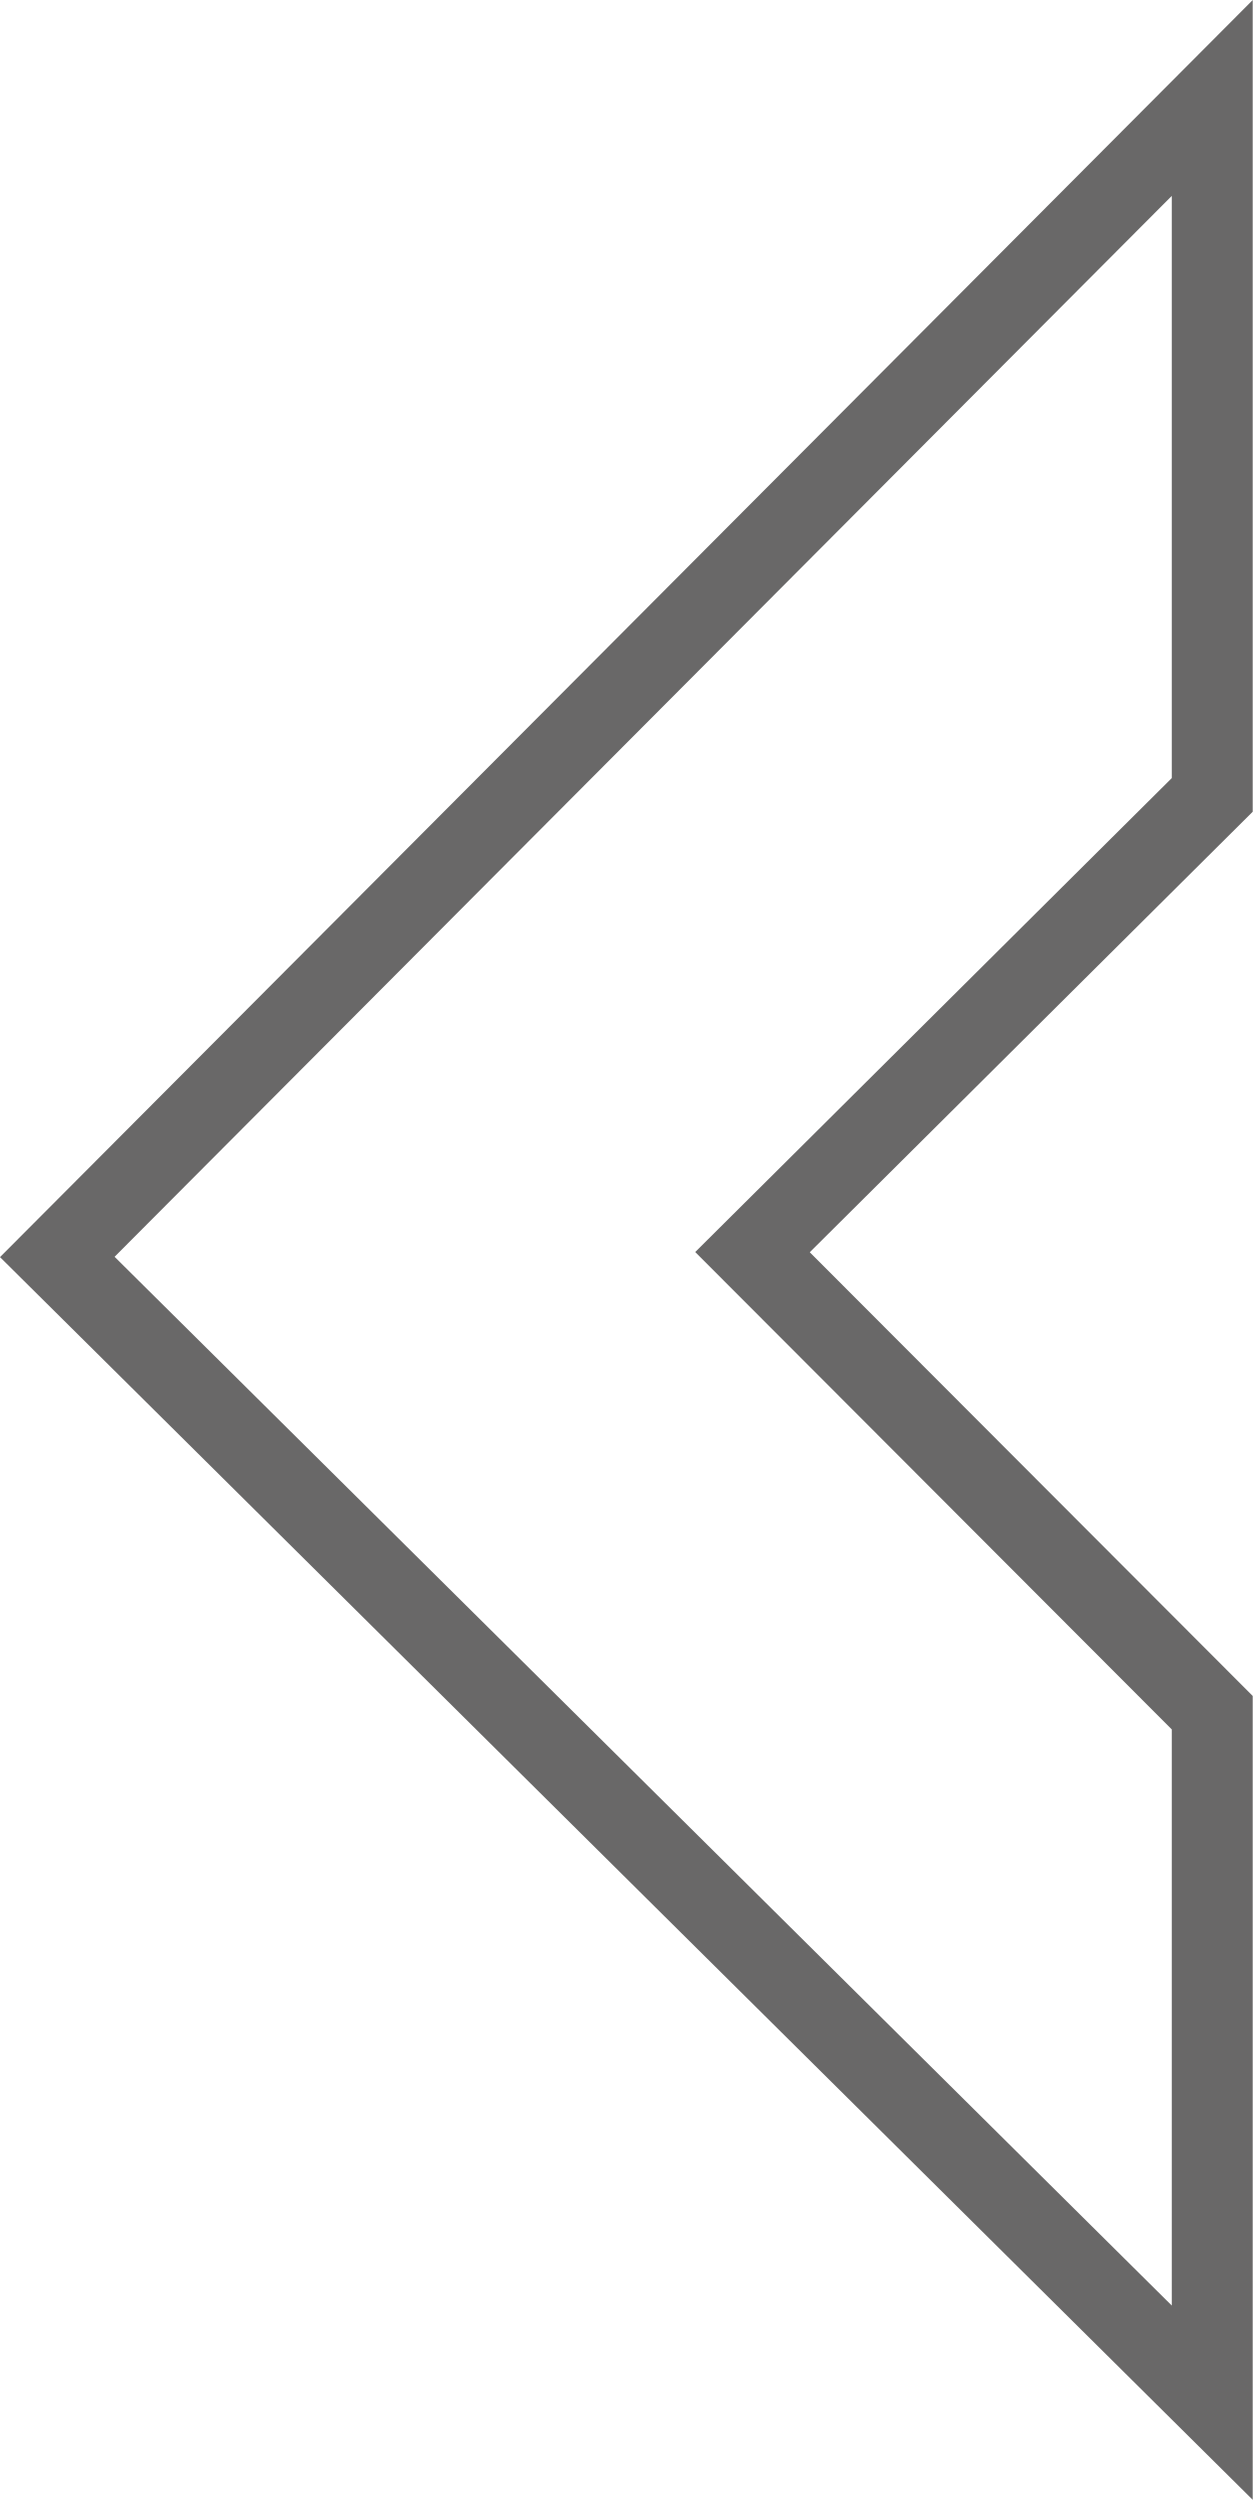
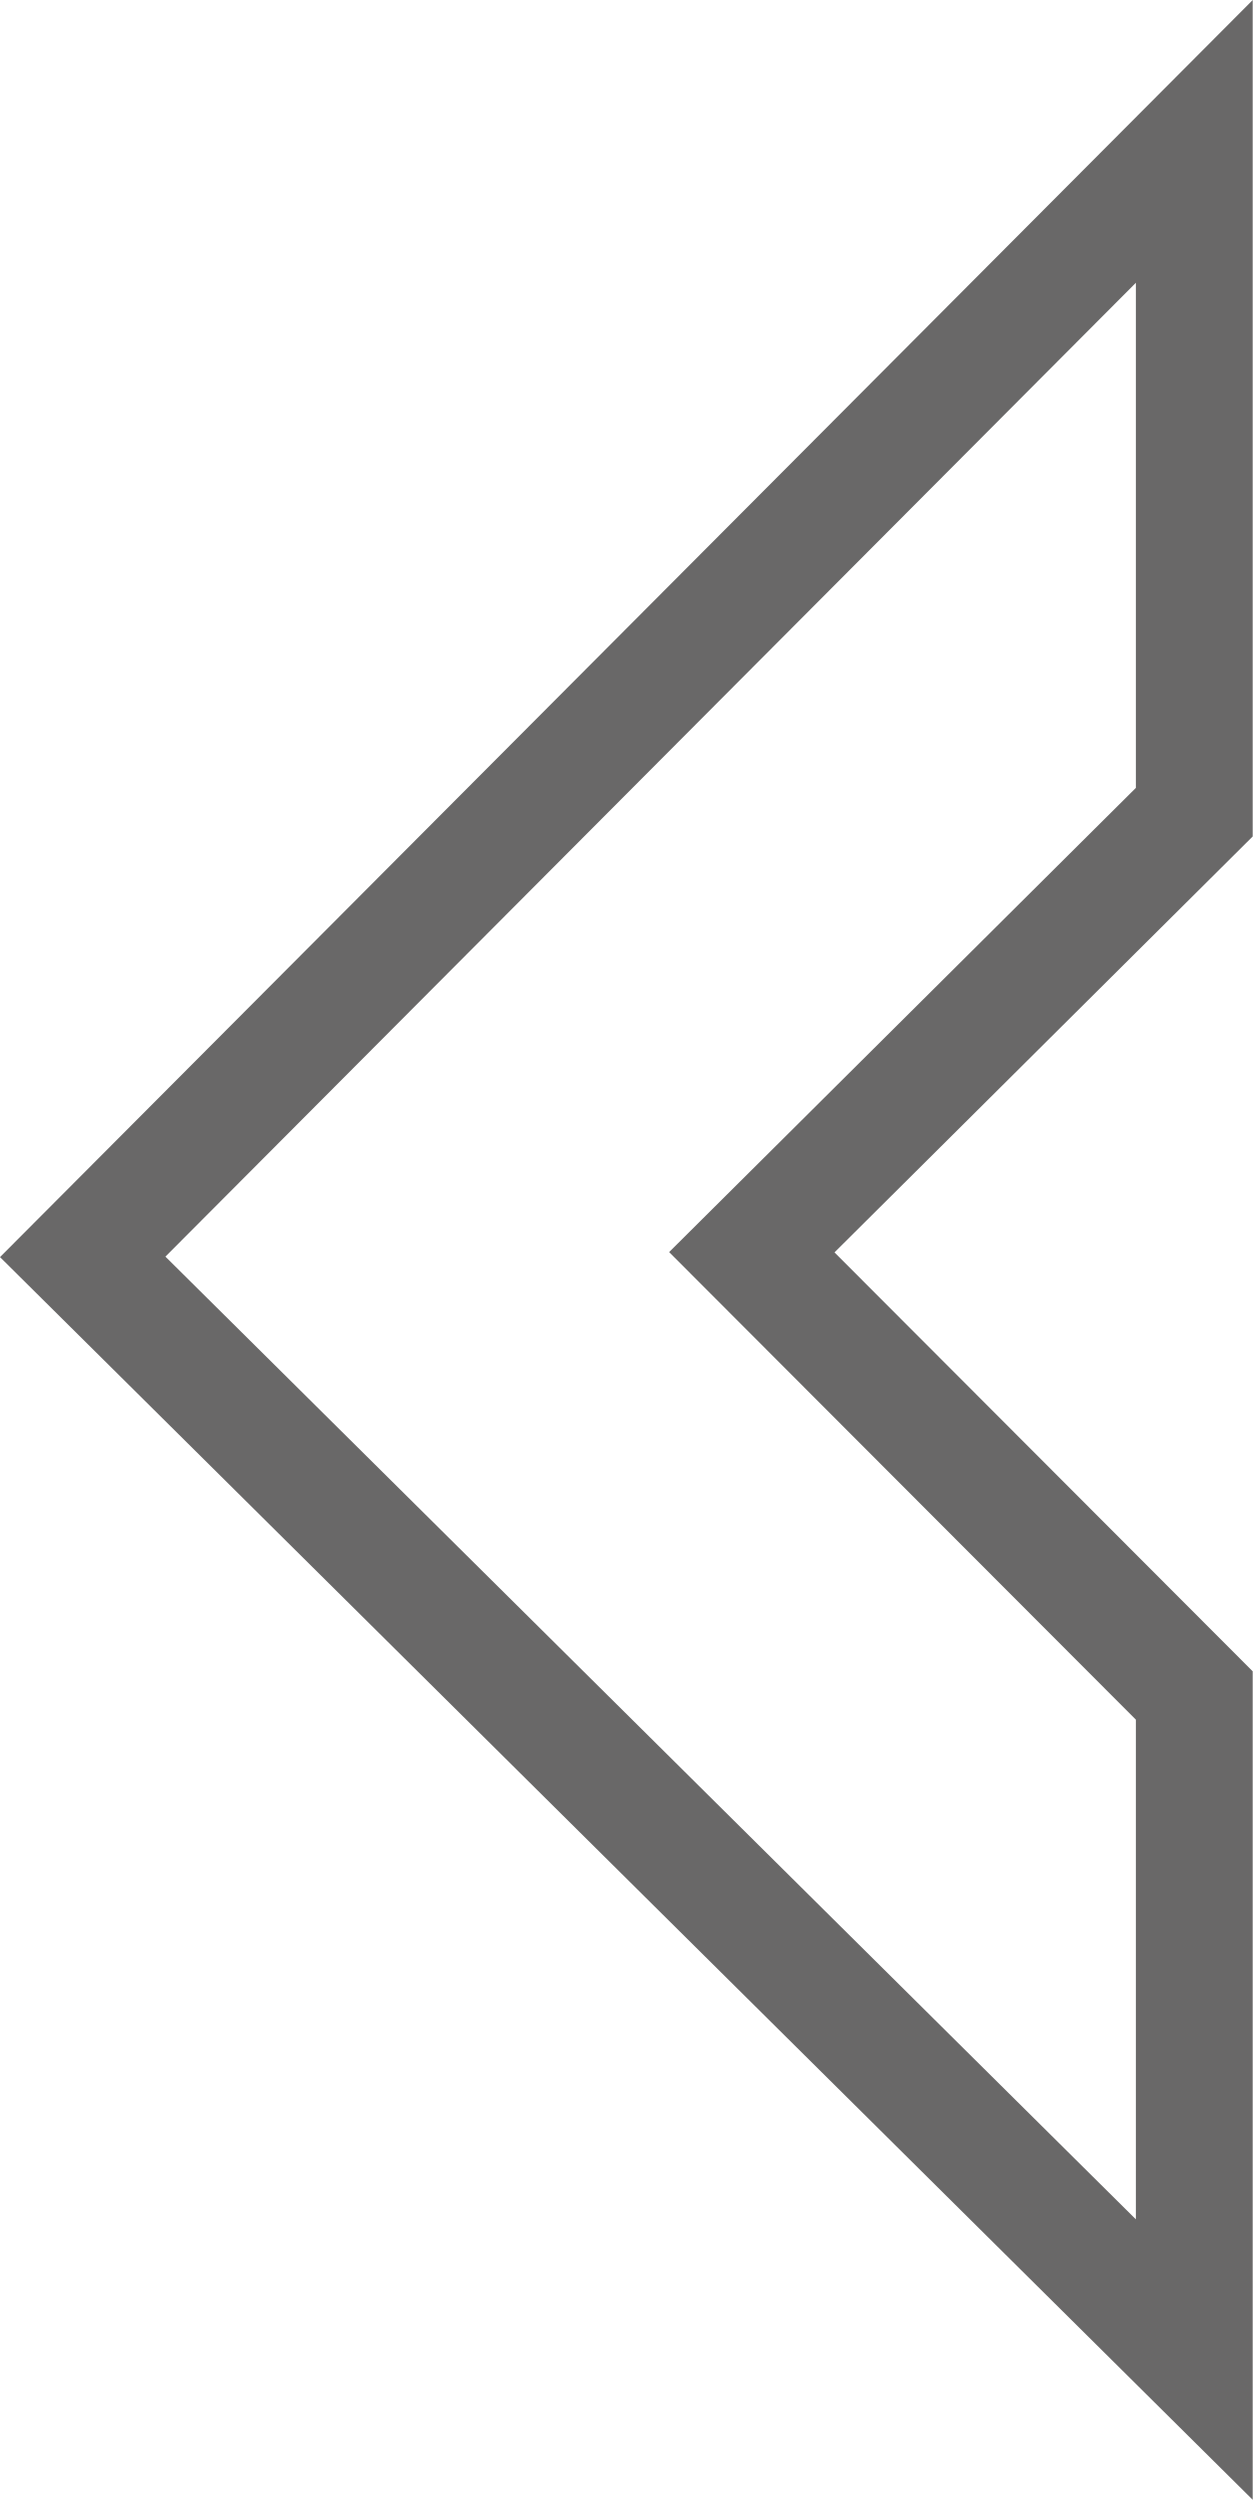
- <svg xmlns="http://www.w3.org/2000/svg" width="30.959" height="61.784" viewBox="0 0 30.959 61.784">
-   <path id="Left_Arrow" data-name="Left Arrow" d="M281.818,303.576V320.8l-11.362,11.3,11.362,11.382v17.052l-28.543-28.315Z" transform="translate(-251.859 -301.155)" fill="none" stroke="#696868" stroke-miterlimit="10" stroke-width="2" />
+ <svg xmlns="http://www.w3.org/2000/svg" width="32.167" height="64.195" viewBox="0 0 32.167 64.195">
+   <path id="Left_Arrow" data-name="Left Arrow" d="M281.818,303.576V320.8l-11.362,11.3,11.362,11.382v17.052l-28.543-28.315Z" transform="translate(-251.151 -299.945)" fill="none" stroke="#696868" stroke-miterlimit="10" stroke-width="3" />
</svg>
